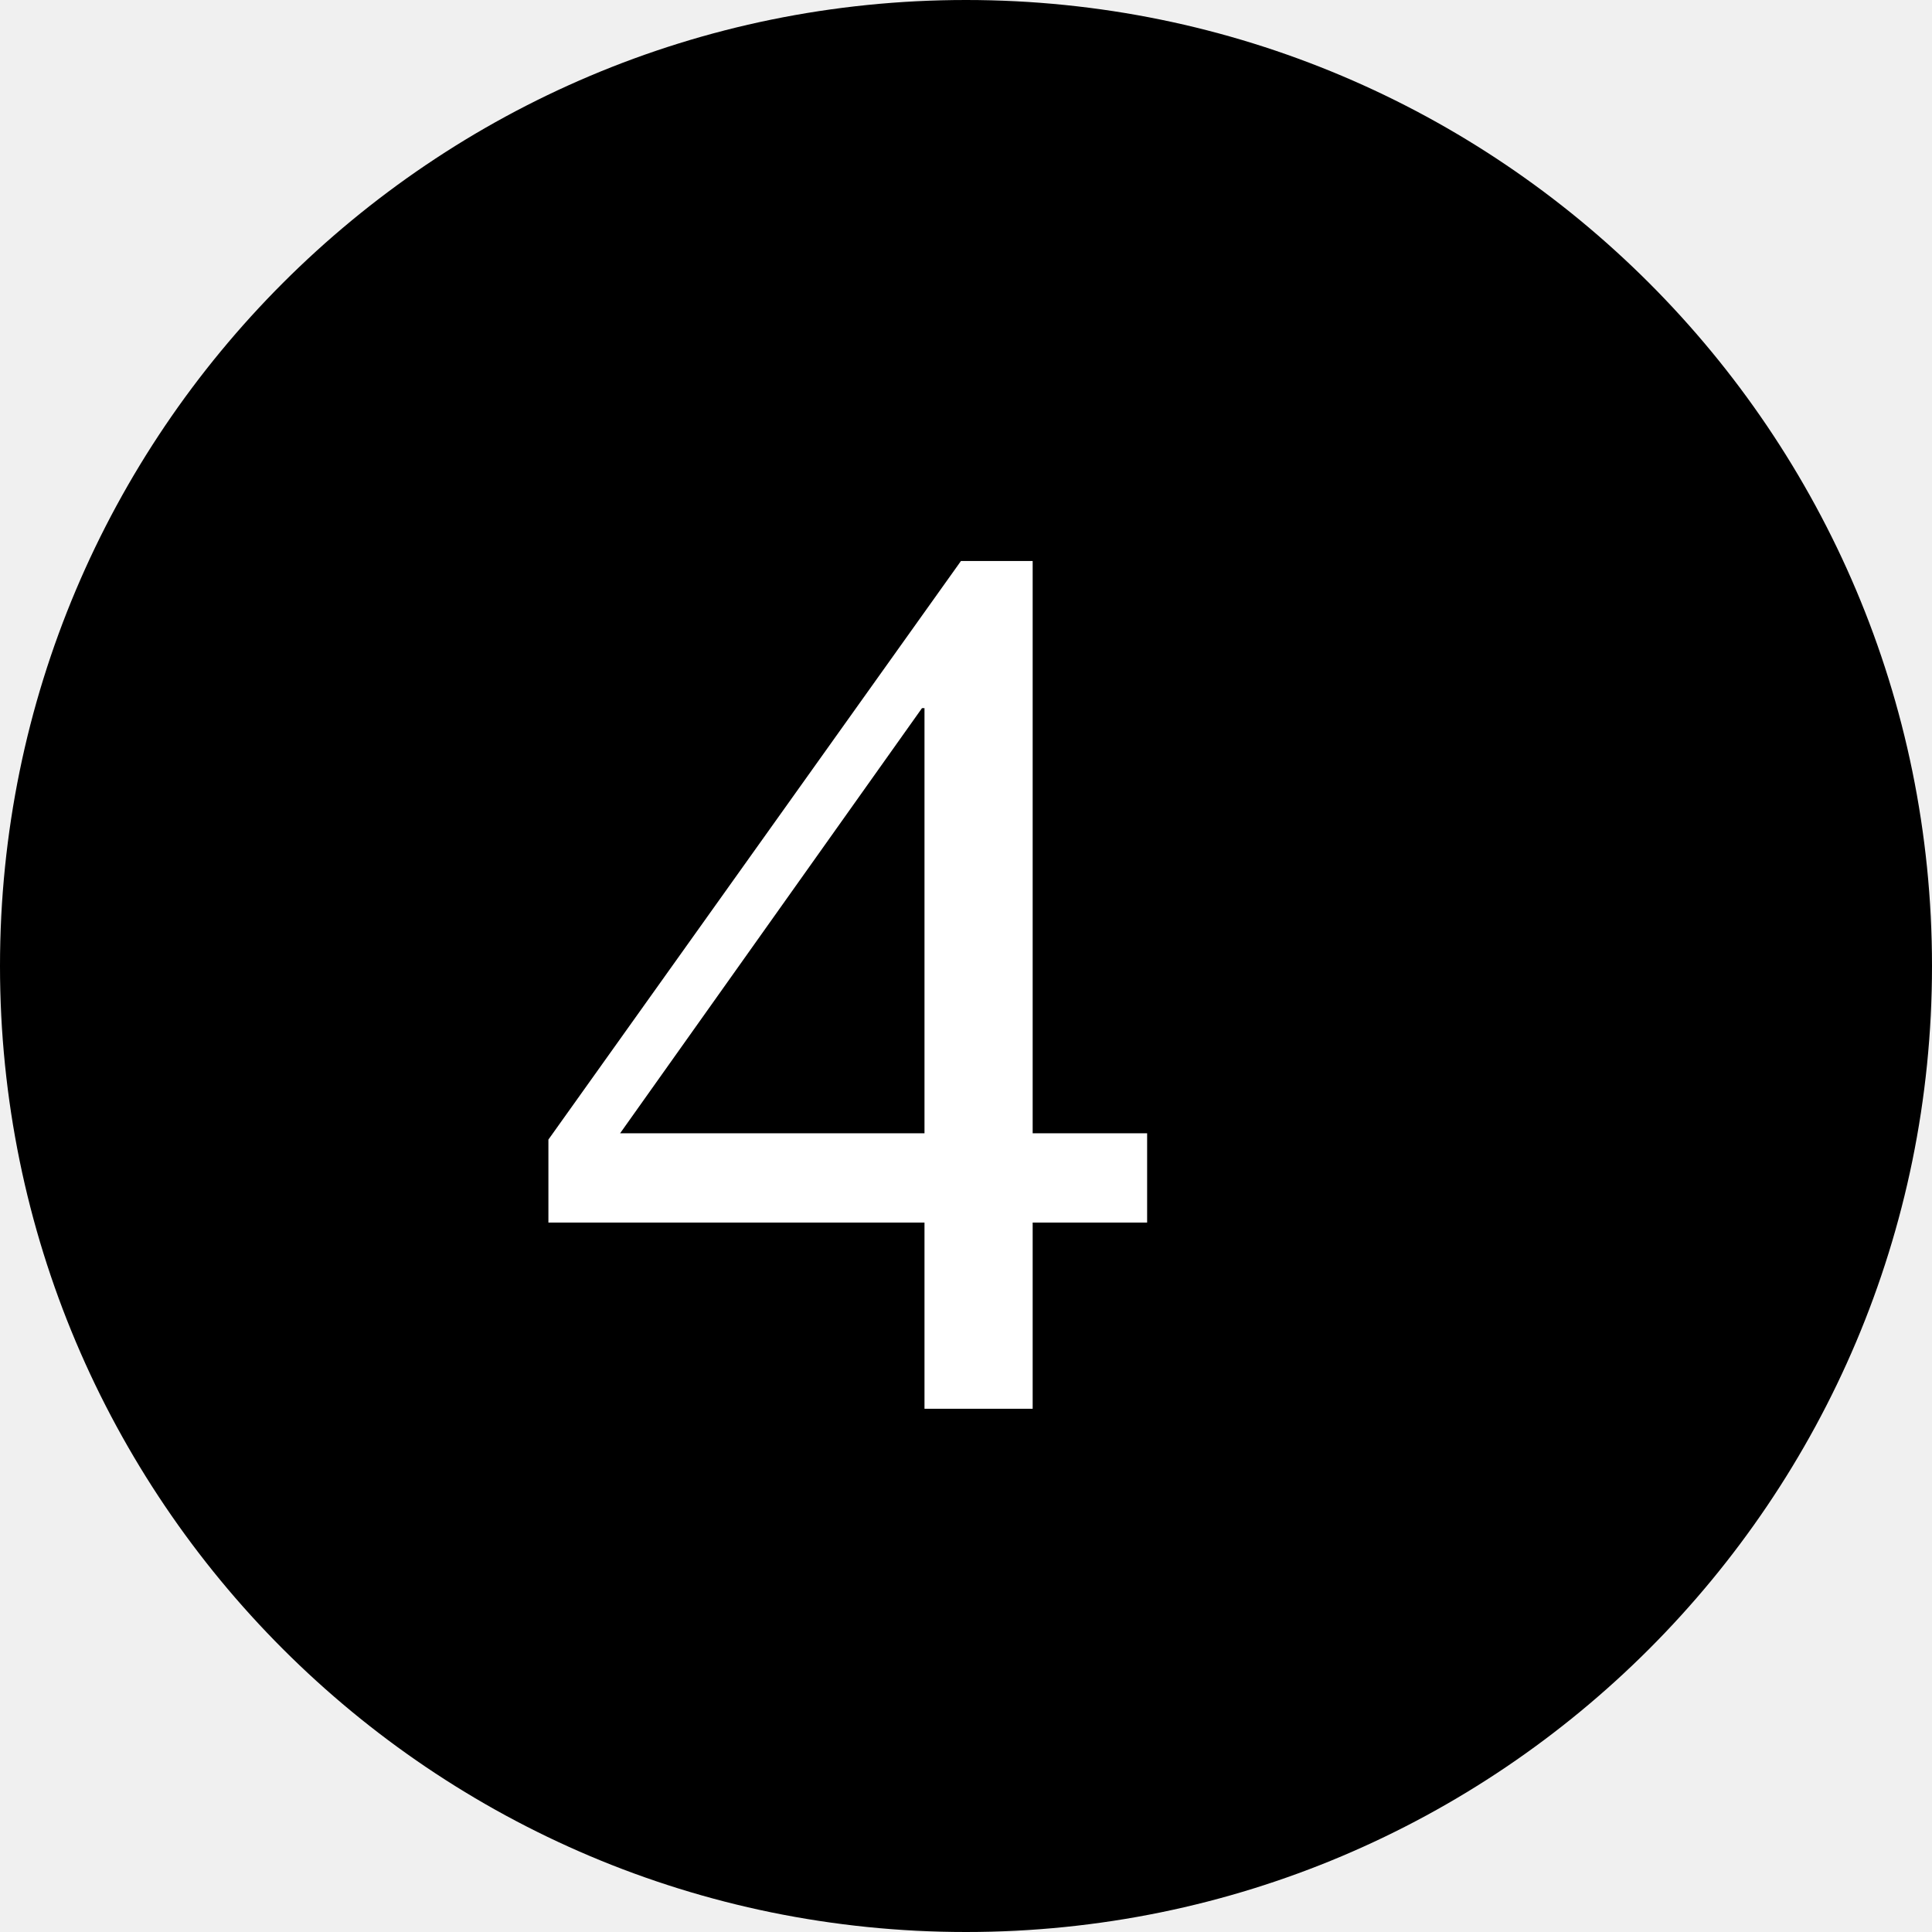
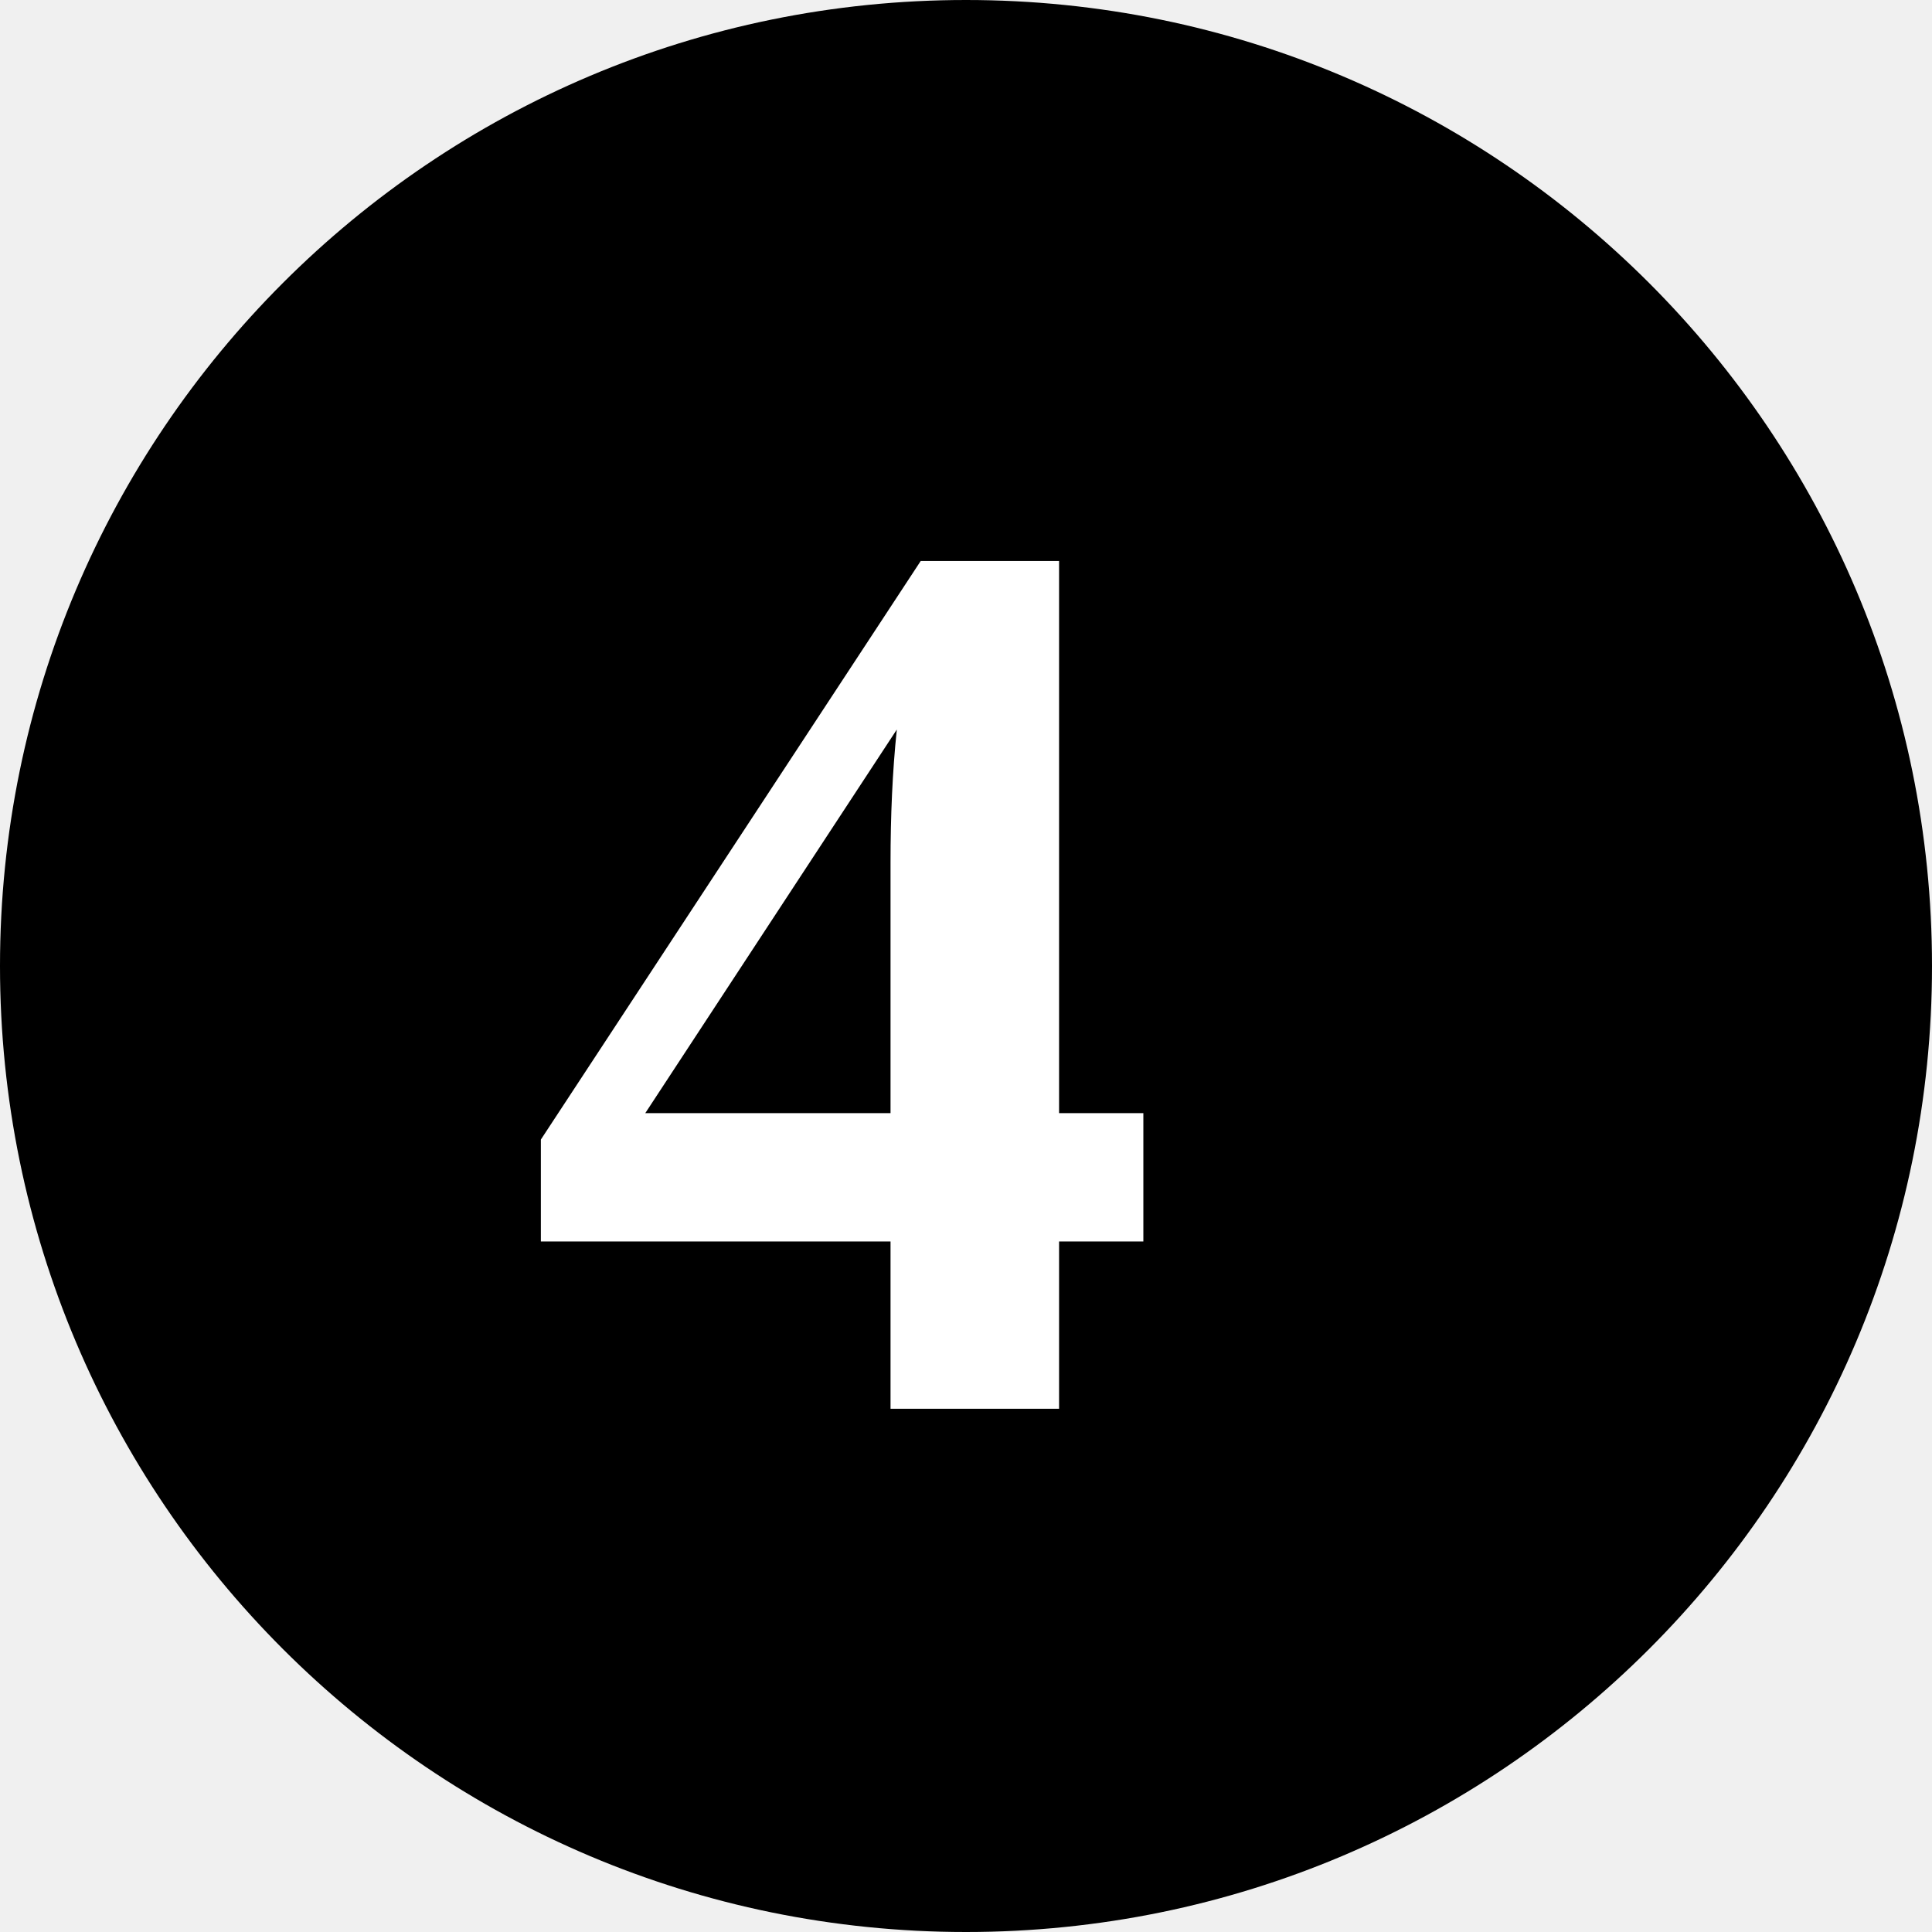
<svg xmlns="http://www.w3.org/2000/svg" version="1.1" width="24px" height="24px">
  <circle cx="12px" cy="12px" r="12px" stroke="black" stroke-width="0" fill="#000" />
-   <text font-size="16px" x="6.5px" y="17.5px">
+   <text font-size="16px" font-weight="700" x="6.5px" y="17.5px">
    <tspan fill="white">4</tspan>
  </text>
</svg>
